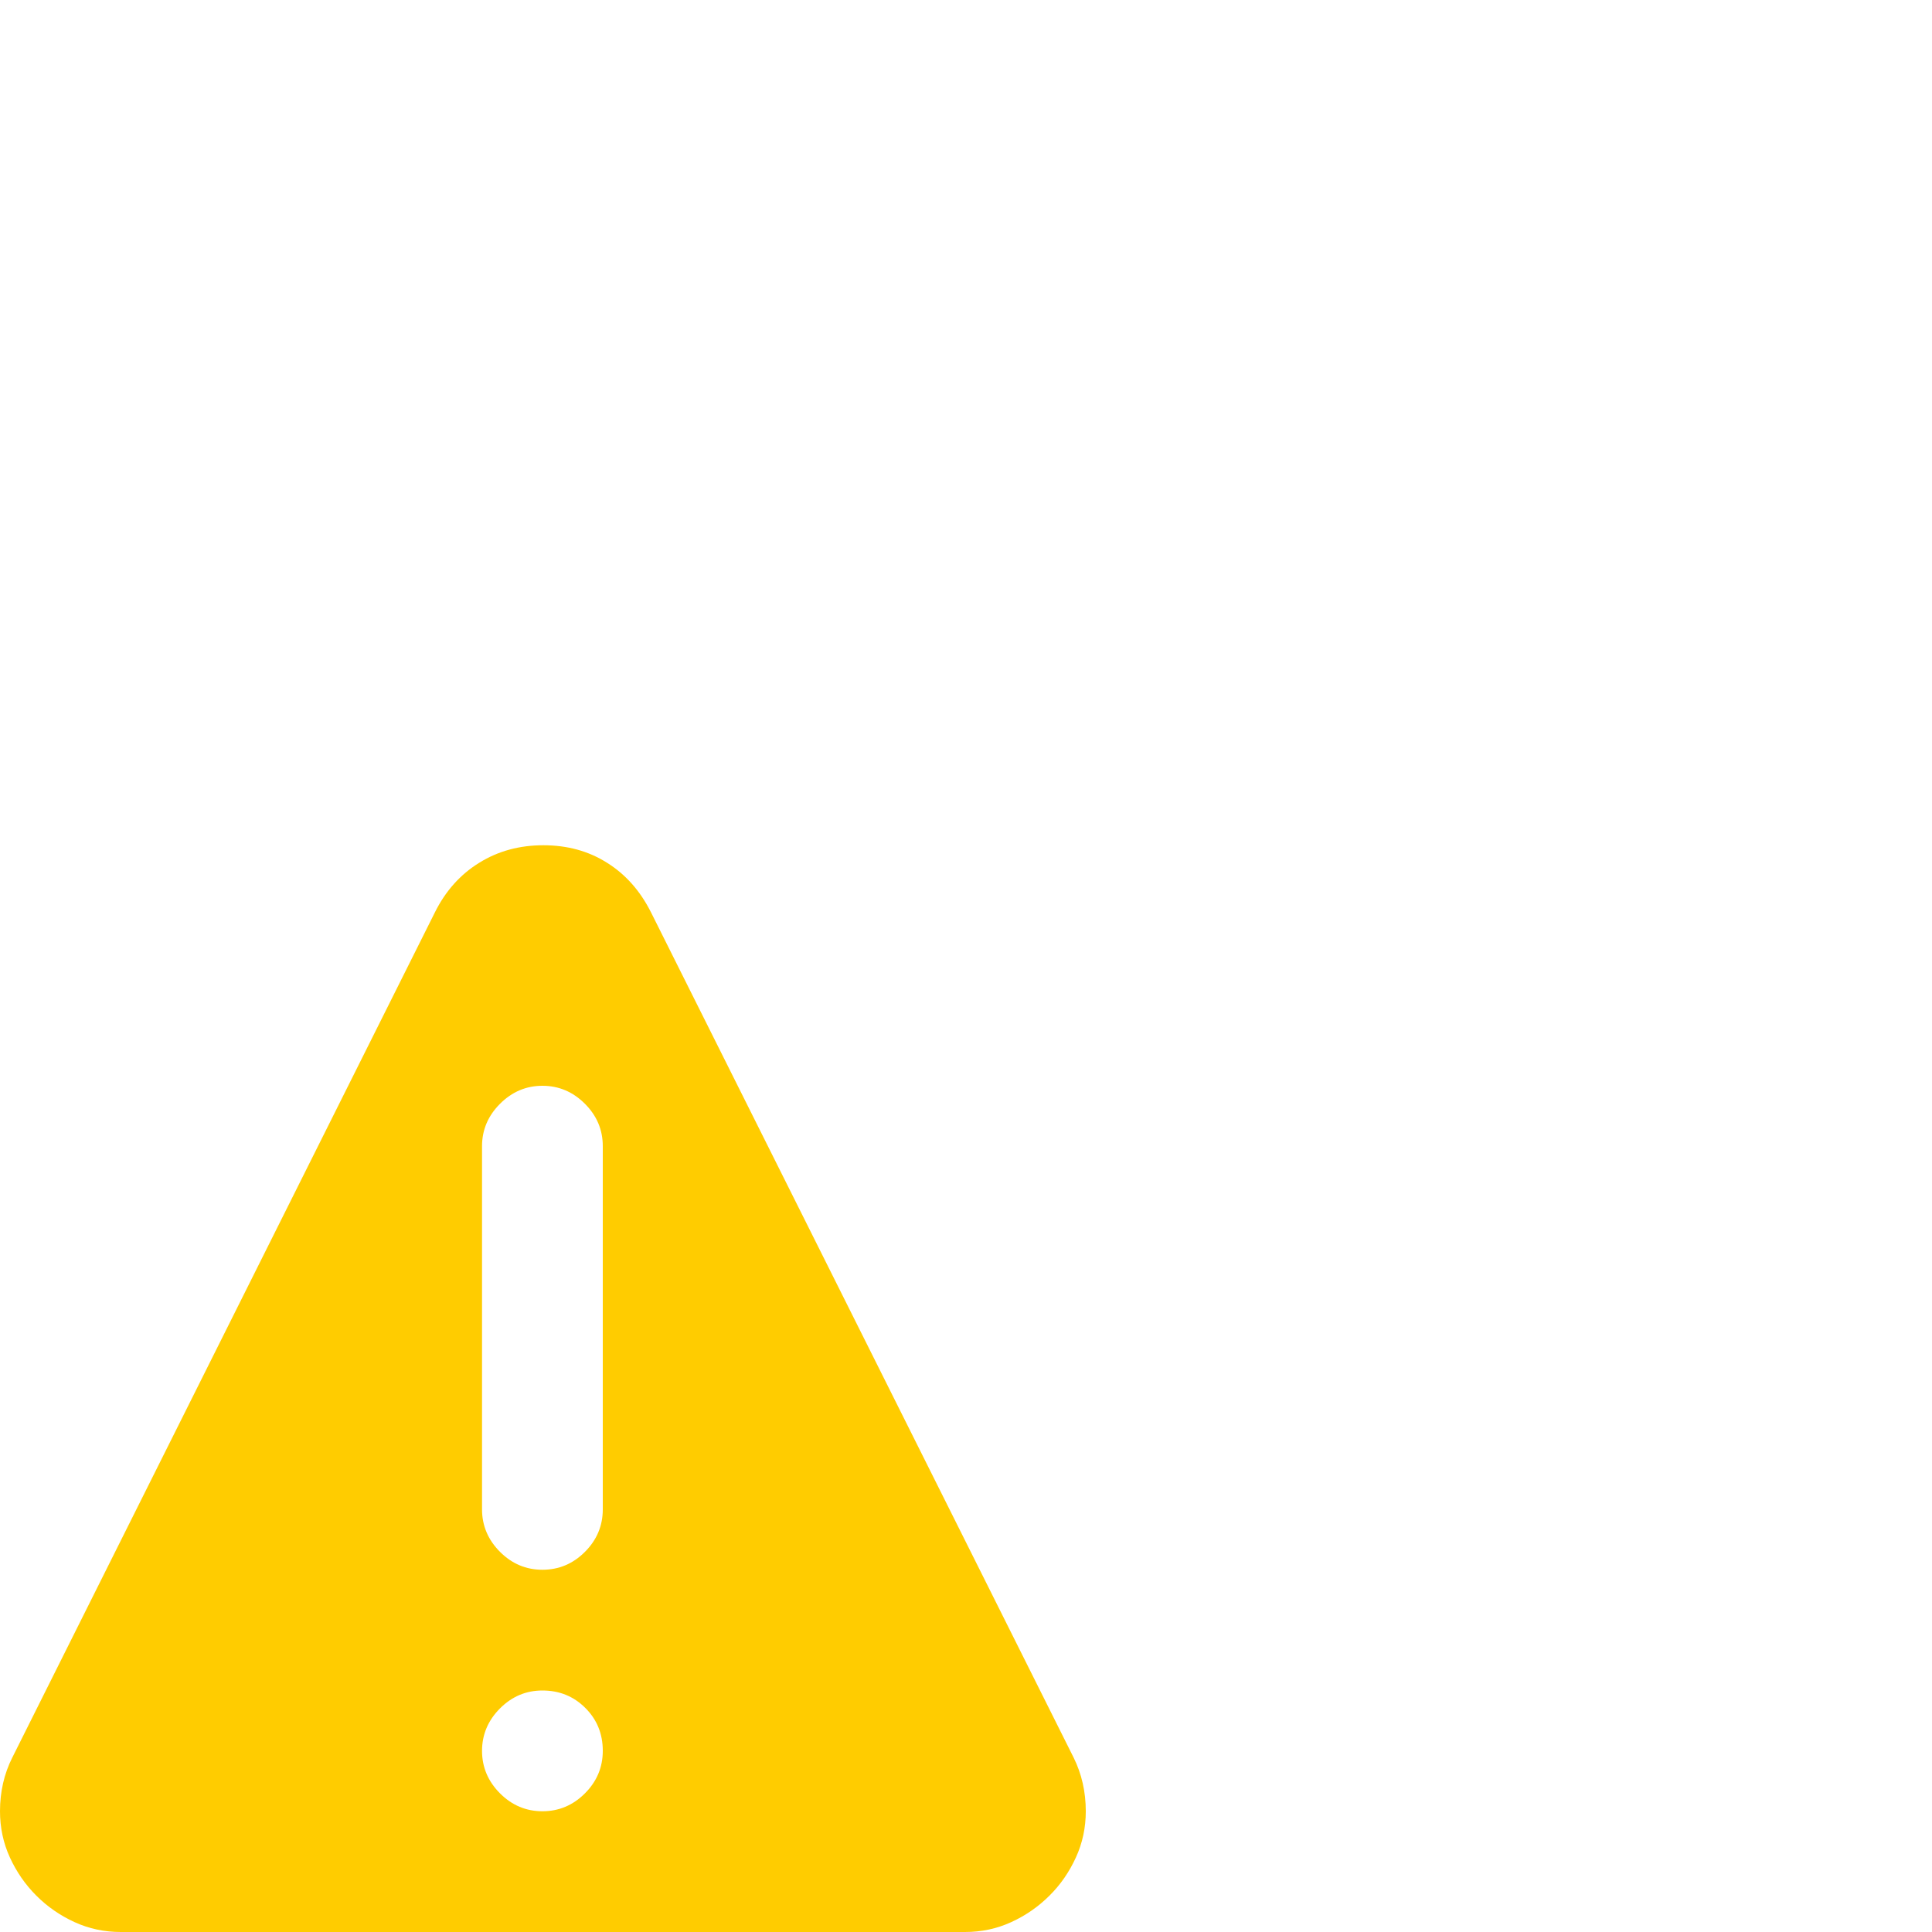
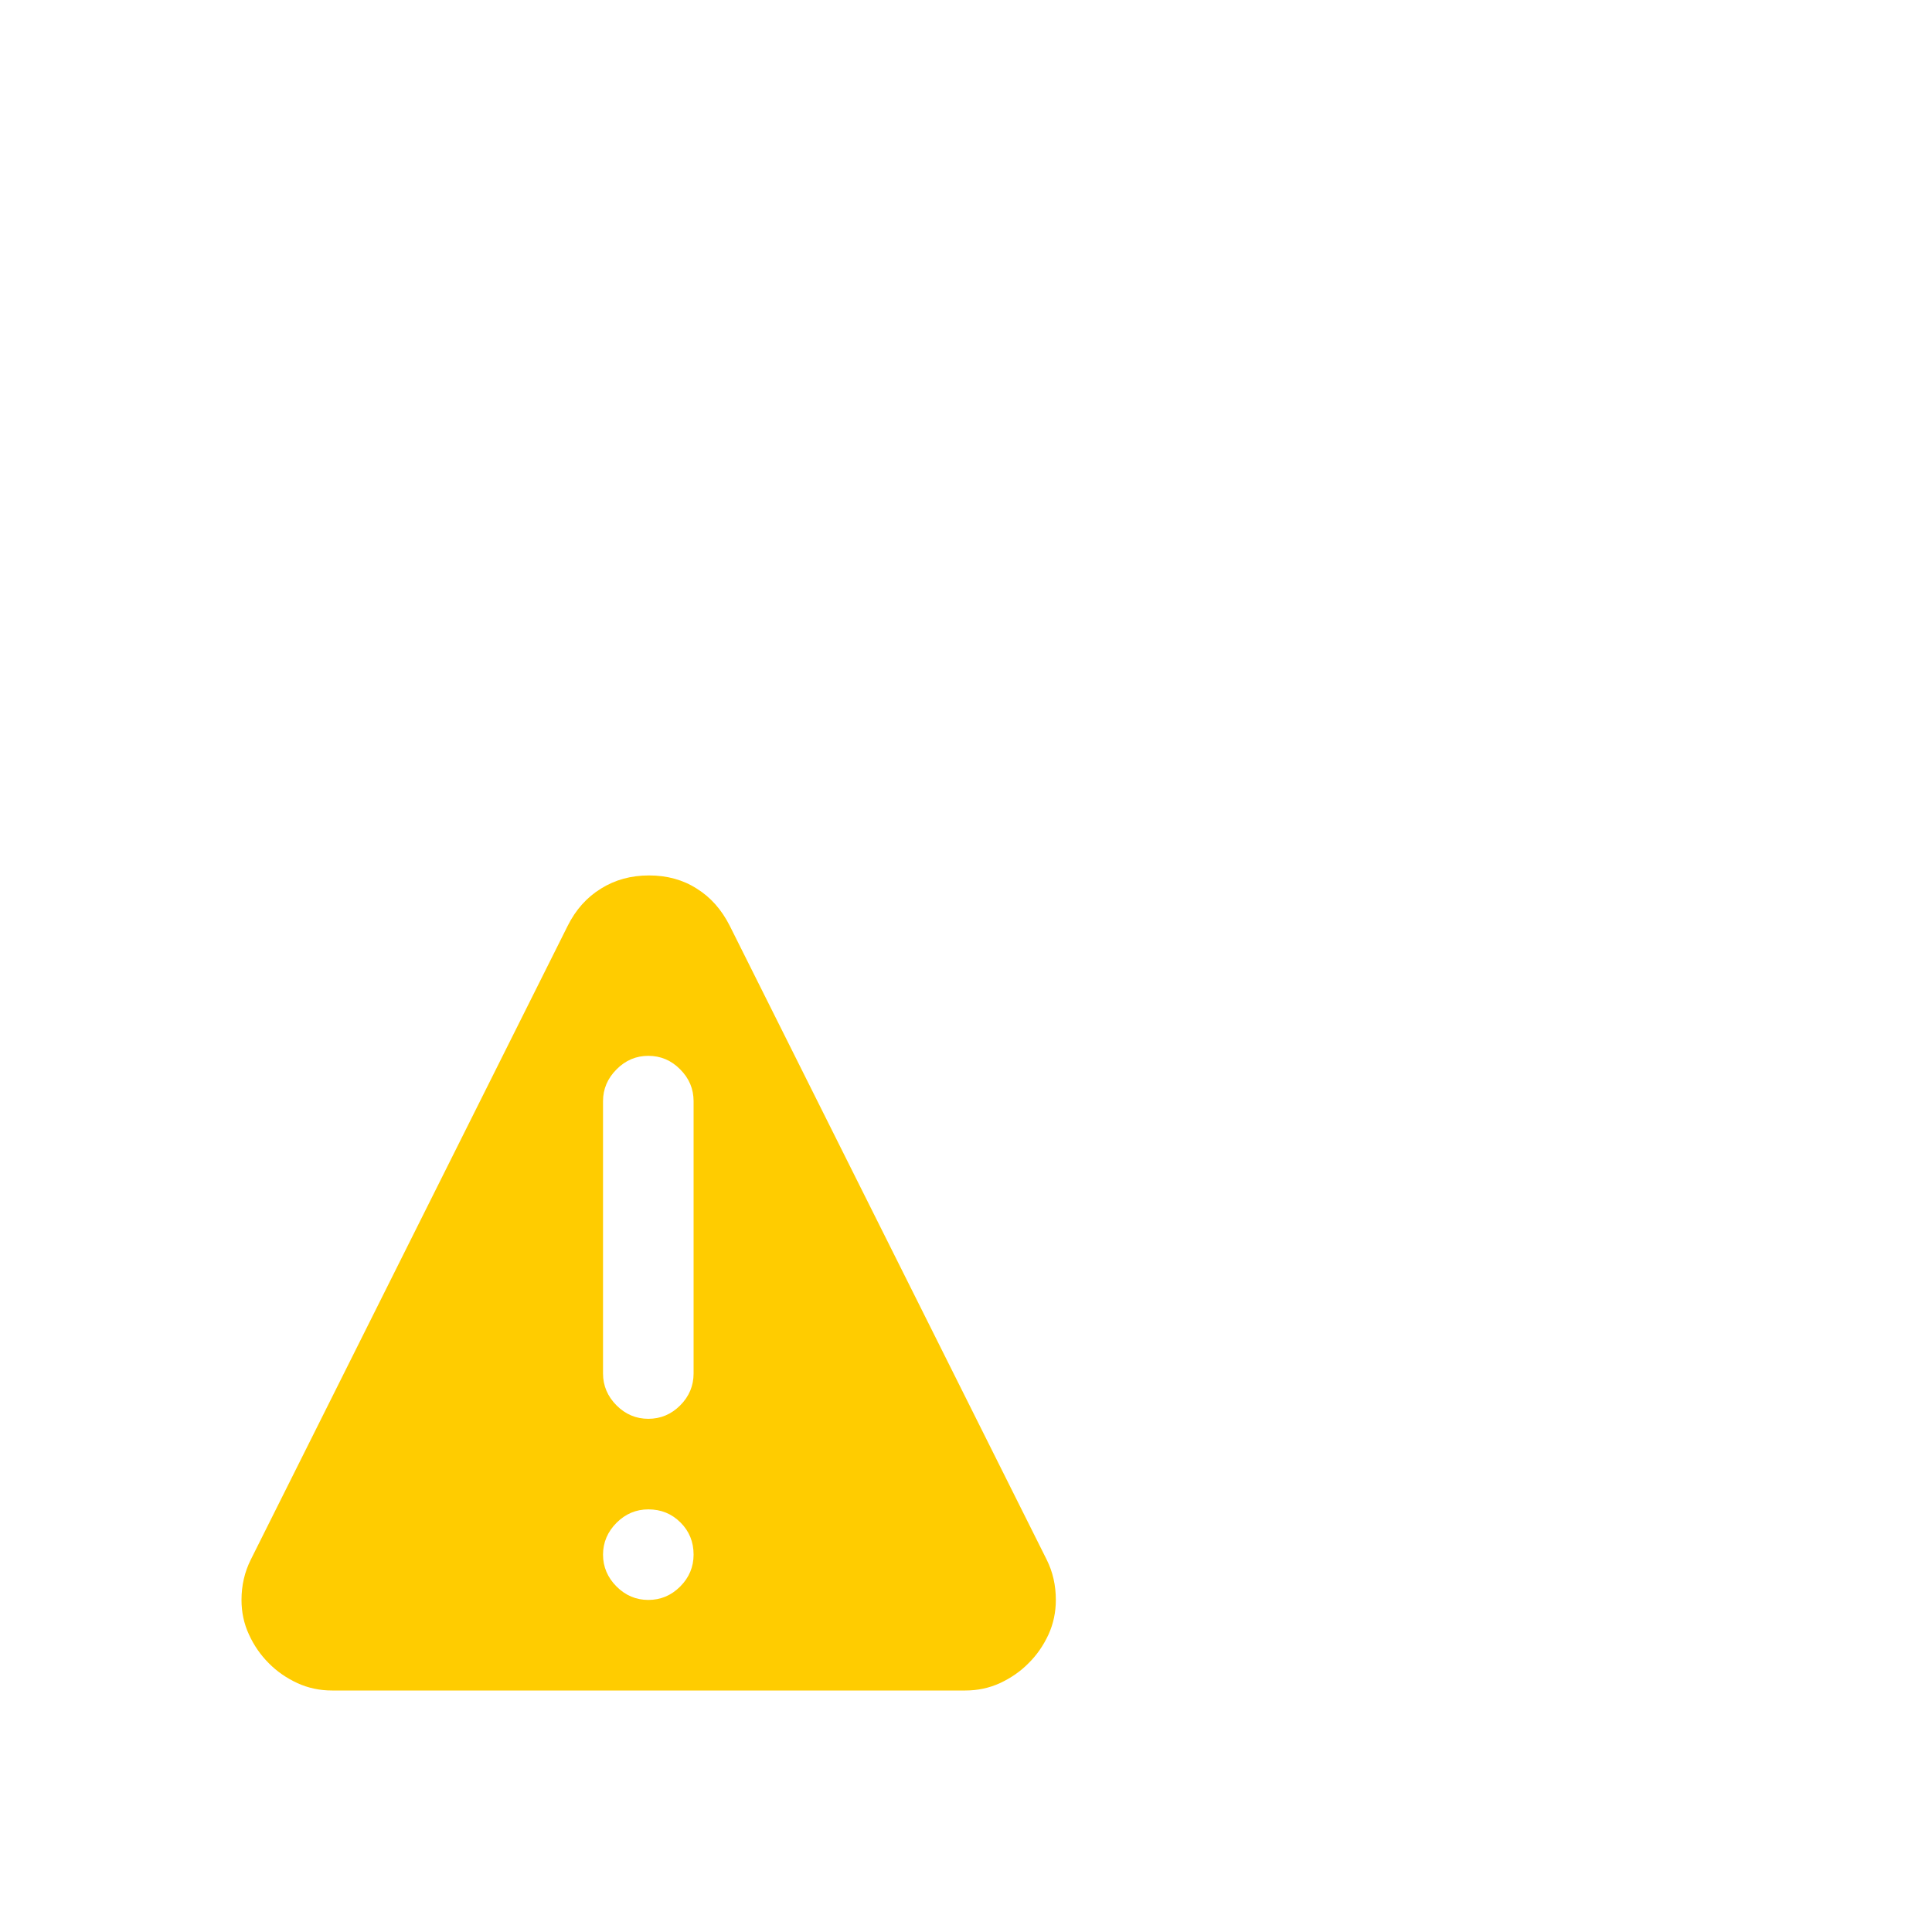
- <svg xmlns="http://www.w3.org/2000/svg" viewBox="0 0 16 16">
-   <path d="M 8.992 15 C 8.992 15.135 8.965 15.263 8.91 15.383 C 8.855 15.503 8.783 15.608 8.691 15.699 C 8.6 15.79 8.495 15.863 8.375 15.918 C 8.255 15.973 8.128 16 7.992 16 L 1 16 C 0.865 16 0.737 15.973 0.617 15.918 C 0.497 15.863 0.392 15.79 0.301 15.699 C 0.21 15.608 0.137 15.503 0.082 15.383 C 0.027 15.263 0 15.135 0 15 C 0 14.839 0.034 14.69 0.102 14.555 L 3.602 7.555 C 3.69 7.378 3.813 7.241 3.969 7.145 C 4.125 7.048 4.302 7 4.5 7 C 4.698 7 4.874 7.048 5.027 7.145 C 5.181 7.241 5.302 7.378 5.391 7.555 L 8.891 14.555 C 8.958 14.69 8.992 14.839 8.992 15 Z M 4.992 9.492 C 4.992 9.357 4.943 9.24 4.844 9.141 C 4.745 9.042 4.628 8.992 4.492 8.992 C 4.357 8.992 4.24 9.042 4.141 9.141 C 4.042 9.24 3.992 9.357 3.992 9.492 L 3.992 12.5 C 3.992 12.635 4.042 12.753 4.141 12.852 C 4.24 12.951 4.357 13 4.492 13 C 4.628 13 4.745 12.951 4.844 12.852 C 4.943 12.753 4.992 12.635 4.992 12.5 L 4.992 9.492 Z M 4.992 14.5 C 4.992 14.359 4.944 14.241 4.848 14.145 C 4.751 14.048 4.633 14 4.492 14 C 4.357 14 4.24 14.049 4.141 14.148 C 4.042 14.247 3.992 14.365 3.992 14.5 C 3.992 14.635 4.042 14.753 4.141 14.852 C 4.24 14.951 4.357 15 4.492 15 C 4.628 15 4.745 14.951 4.844 14.852 C 4.943 14.753 4.992 14.635 4.992 14.5 Z" style="fill: rgb(255, 204, 0);" />
-   <path d="M 1 10.531 L 0.266 12 C 0.089 11.698 0 11.365 0 11 L 0 1.961 C 0 1.701 0.053 1.452 0.16 1.215 C 0.267 0.978 0.41 0.77 0.59 0.59 C 0.77 0.41 0.978 0.267 1.215 0.16 C 1.452 0.053 1.701 0 1.961 0 L 10.266 0 C 10.089 0.302 10 0.635 10 1 L 2 1 C 1.859 1 1.729 1.026 1.609 1.078 C 1.49 1.13 1.384 1.202 1.293 1.293 C 1.202 1.384 1.13 1.49 1.078 1.609 C 1.026 1.729 1 1.859 1 2 L 1 10.531 Z M 14.5 0 C 14.703 0 14.896 0.039 15.078 0.117 C 15.26 0.195 15.421 0.303 15.559 0.441 C 15.697 0.579 15.805 0.74 15.883 0.922 C 15.961 1.104 16 1.297 16 1.5 L 16 5.5 C 16 5.703 15.961 5.896 15.883 6.078 C 15.805 6.26 15.697 6.421 15.559 6.559 C 15.421 6.697 15.26 6.805 15.078 6.883 C 14.896 6.961 14.703 7 14.5 7 L 14 7 L 14 15.5 C 14 15.635 13.951 15.753 13.852 15.852 C 13.753 15.951 13.635 16 13.5 16 C 13.365 16 13.247 15.951 13.148 15.852 C 13.049 15.753 13 15.635 13 15.5 L 13 7 L 12.5 7 C 12.297 7 12.104 6.961 11.922 6.883 C 11.74 6.805 11.579 6.697 11.441 6.559 C 11.303 6.421 11.195 6.26 11.117 6.078 C 11.039 5.896 11 5.703 11 5.5 L 11 1.5 C 11 1.297 11.039 1.104 11.117 0.922 C 11.195 0.74 11.303 0.579 11.441 0.441 C 11.579 0.303 11.74 0.195 11.922 0.117 C 12.104 0.039 12.297 0 12.5 0 L 14.5 0 Z M 12.5 1 C 12.365 1 12.247 1.049 12.148 1.148 C 12.049 1.247 12 1.365 12 1.5 L 12 2 L 15 2 L 15 1.5 C 15 1.365 14.951 1.247 14.852 1.148 C 14.753 1.049 14.635 1 14.5 1 L 12.5 1 Z M 14.5 6 C 14.635 6 14.753 5.951 14.852 5.852 C 14.951 5.753 15 5.635 15 5.5 L 15 3 L 12 3 L 12 5.5 C 12 5.635 12.049 5.753 12.148 5.852 C 12.247 5.951 12.365 6 12.5 6 L 14.5 6 Z M 8.734 12 L 12 12 L 12 13 L 11 13 L 11 15 L 12 15 L 12 16 L 9.727 16 C 9.815 15.849 9.883 15.689 9.93 15.52 C 9.977 15.35 10 15.177 10 15 L 10 13 L 9.234 13 L 8.734 12 Z" style="fill: rgb(255, 255, 255);" />
+ <svg xmlns="http://www.w3.org/2000/svg" viewBox="0 0 16 16" width="22px" height="22px">
+   <path d="M 8.744 13.25 C 8.744 13.351 8.724 13.447 8.683 13.537 C 8.641 13.627 8.587 13.706 8.518 13.774 C 8.45 13.843 8.371 13.897 8.281 13.939 C 8.191 13.98 8.096 14 7.994 14 L 2.75 14 C 2.649 14 2.553 13.98 2.463 13.939 C 2.373 13.897 2.294 13.843 2.226 13.774 C 2.158 13.706 2.103 13.627 2.062 13.537 C 2.02 13.447 2 13.351 2 13.25 C 2 13.129 2.026 13.018 2.077 12.916 L 4.702 7.666 C 4.768 7.534 4.86 7.431 4.977 7.359 C 5.094 7.286 5.226 7.25 5.375 7.25 C 5.524 7.25 5.656 7.286 5.77 7.359 C 5.886 7.431 5.976 7.534 6.043 7.666 L 8.668 12.916 C 8.719 13.018 8.744 13.129 8.744 13.25 Z M 5.744 9.119 C 5.744 9.018 5.707 8.93 5.633 8.856 C 5.559 8.781 5.471 8.744 5.369 8.744 C 5.268 8.744 5.18 8.781 5.106 8.856 C 5.032 8.93 4.994 9.018 4.994 9.119 L 4.994 11.375 C 4.994 11.476 5.032 11.565 5.106 11.639 C 5.18 11.713 5.268 11.75 5.369 11.75 C 5.471 11.75 5.559 11.713 5.633 11.639 C 5.707 11.565 5.744 11.476 5.744 11.375 L 5.744 9.119 Z M 5.744 12.875 C 5.744 12.769 5.708 12.681 5.636 12.609 C 5.563 12.536 5.475 12.5 5.369 12.5 C 5.268 12.5 5.18 12.537 5.106 12.611 C 5.032 12.685 4.994 12.774 4.994 12.875 C 4.994 12.976 5.032 13.065 5.106 13.139 C 5.18 13.213 5.268 13.25 5.369 13.25 C 5.471 13.25 5.559 13.213 5.633 13.139 C 5.707 13.065 5.744 12.976 5.744 12.875 Z" style="fill: rgb(255, 204, 0);" />
+   <path d="M 2.75 9.898 L 2.2 11 C 2.067 10.774 2 10.524 2 10.25 L 2 3.471 C 2 3.276 2.04 3.089 2.12 2.911 C 2.2 2.734 2.308 2.578 2.443 2.443 C 2.578 2.308 2.734 2.2 2.911 2.12 C 3.089 2.04 3.276 2 3.471 2 L 9.7 2 C 9.567 2.227 9.5 2.476 9.5 2.75 L 3.5 2.75 C 3.394 2.75 3.297 2.77 3.207 2.809 C 3.118 2.848 3.038 2.902 2.97 2.97 C 2.902 3.038 2.848 3.118 2.809 3.207 C 2.77 3.297 2.75 3.394 2.75 3.5 L 2.75 9.898 Z M 12.875 2 C 13.027 2 13.172 2.029 13.308 2.088 C 13.445 2.146 13.566 2.227 13.669 2.331 C 13.773 2.434 13.854 2.555 13.912 2.692 C 13.971 2.828 14 2.973 14 3.125 L 14 6.125 C 14 6.277 13.971 6.422 13.912 6.559 C 13.854 6.695 13.773 6.816 13.669 6.919 C 13.566 7.023 13.445 7.104 13.308 7.162 C 13.172 7.221 13.027 7.25 12.875 7.25 L 12.5 7.25 L 12.5 13.625 C 12.5 13.726 12.463 13.815 12.389 13.889 C 12.315 13.963 12.226 14 12.125 14 C 12.024 14 11.935 13.963 11.861 13.889 C 11.787 13.815 11.75 13.726 11.75 13.625 L 11.75 7.25 L 11.375 7.25 C 11.223 7.25 11.078 7.221 10.942 7.162 C 10.805 7.104 10.684 7.023 10.581 6.919 C 10.477 6.816 10.396 6.695 10.338 6.559 C 10.279 6.422 10.25 6.277 10.25 6.125 L 10.25 3.125 C 10.25 2.973 10.279 2.828 10.338 2.692 C 10.396 2.555 10.477 2.434 10.581 2.331 C 10.684 2.227 10.805 2.146 10.942 2.088 C 11.078 2.029 11.223 2 11.375 2 L 12.875 2 Z M 11.375 2.75 C 11.274 2.75 11.185 2.787 11.111 2.861 C 11.037 2.935 11 3.024 11 3.125 L 11 3.5 L 13.25 3.5 L 13.25 3.125 C 13.25 3.024 13.213 2.935 13.139 2.861 C 13.065 2.787 12.976 2.75 12.875 2.75 L 11.375 2.75 Z M 12.875 6.5 C 12.976 6.5 13.065 6.463 13.139 6.389 C 13.213 6.315 13.25 6.226 13.25 6.125 L 13.25 4.25 L 11 4.25 L 11 6.125 C 11 6.226 11.037 6.315 11.111 6.389 C 11.185 6.463 11.274 6.5 11.375 6.5 L 12.875 6.5 Z M 8.551 11 L 11 11 L 11 11.75 L 10.25 11.75 L 10.25 13.25 L 11 13.25 L 11 14 L 9.295 14 C 9.361 13.887 9.412 13.767 9.448 13.64 C 9.483 13.513 9.5 13.383 9.5 13.25 L 9.5 11.75 L 8.926 11.75 L 8.551 11 Z" style="fill: rgb(255, 255, 255);" />
</svg>
